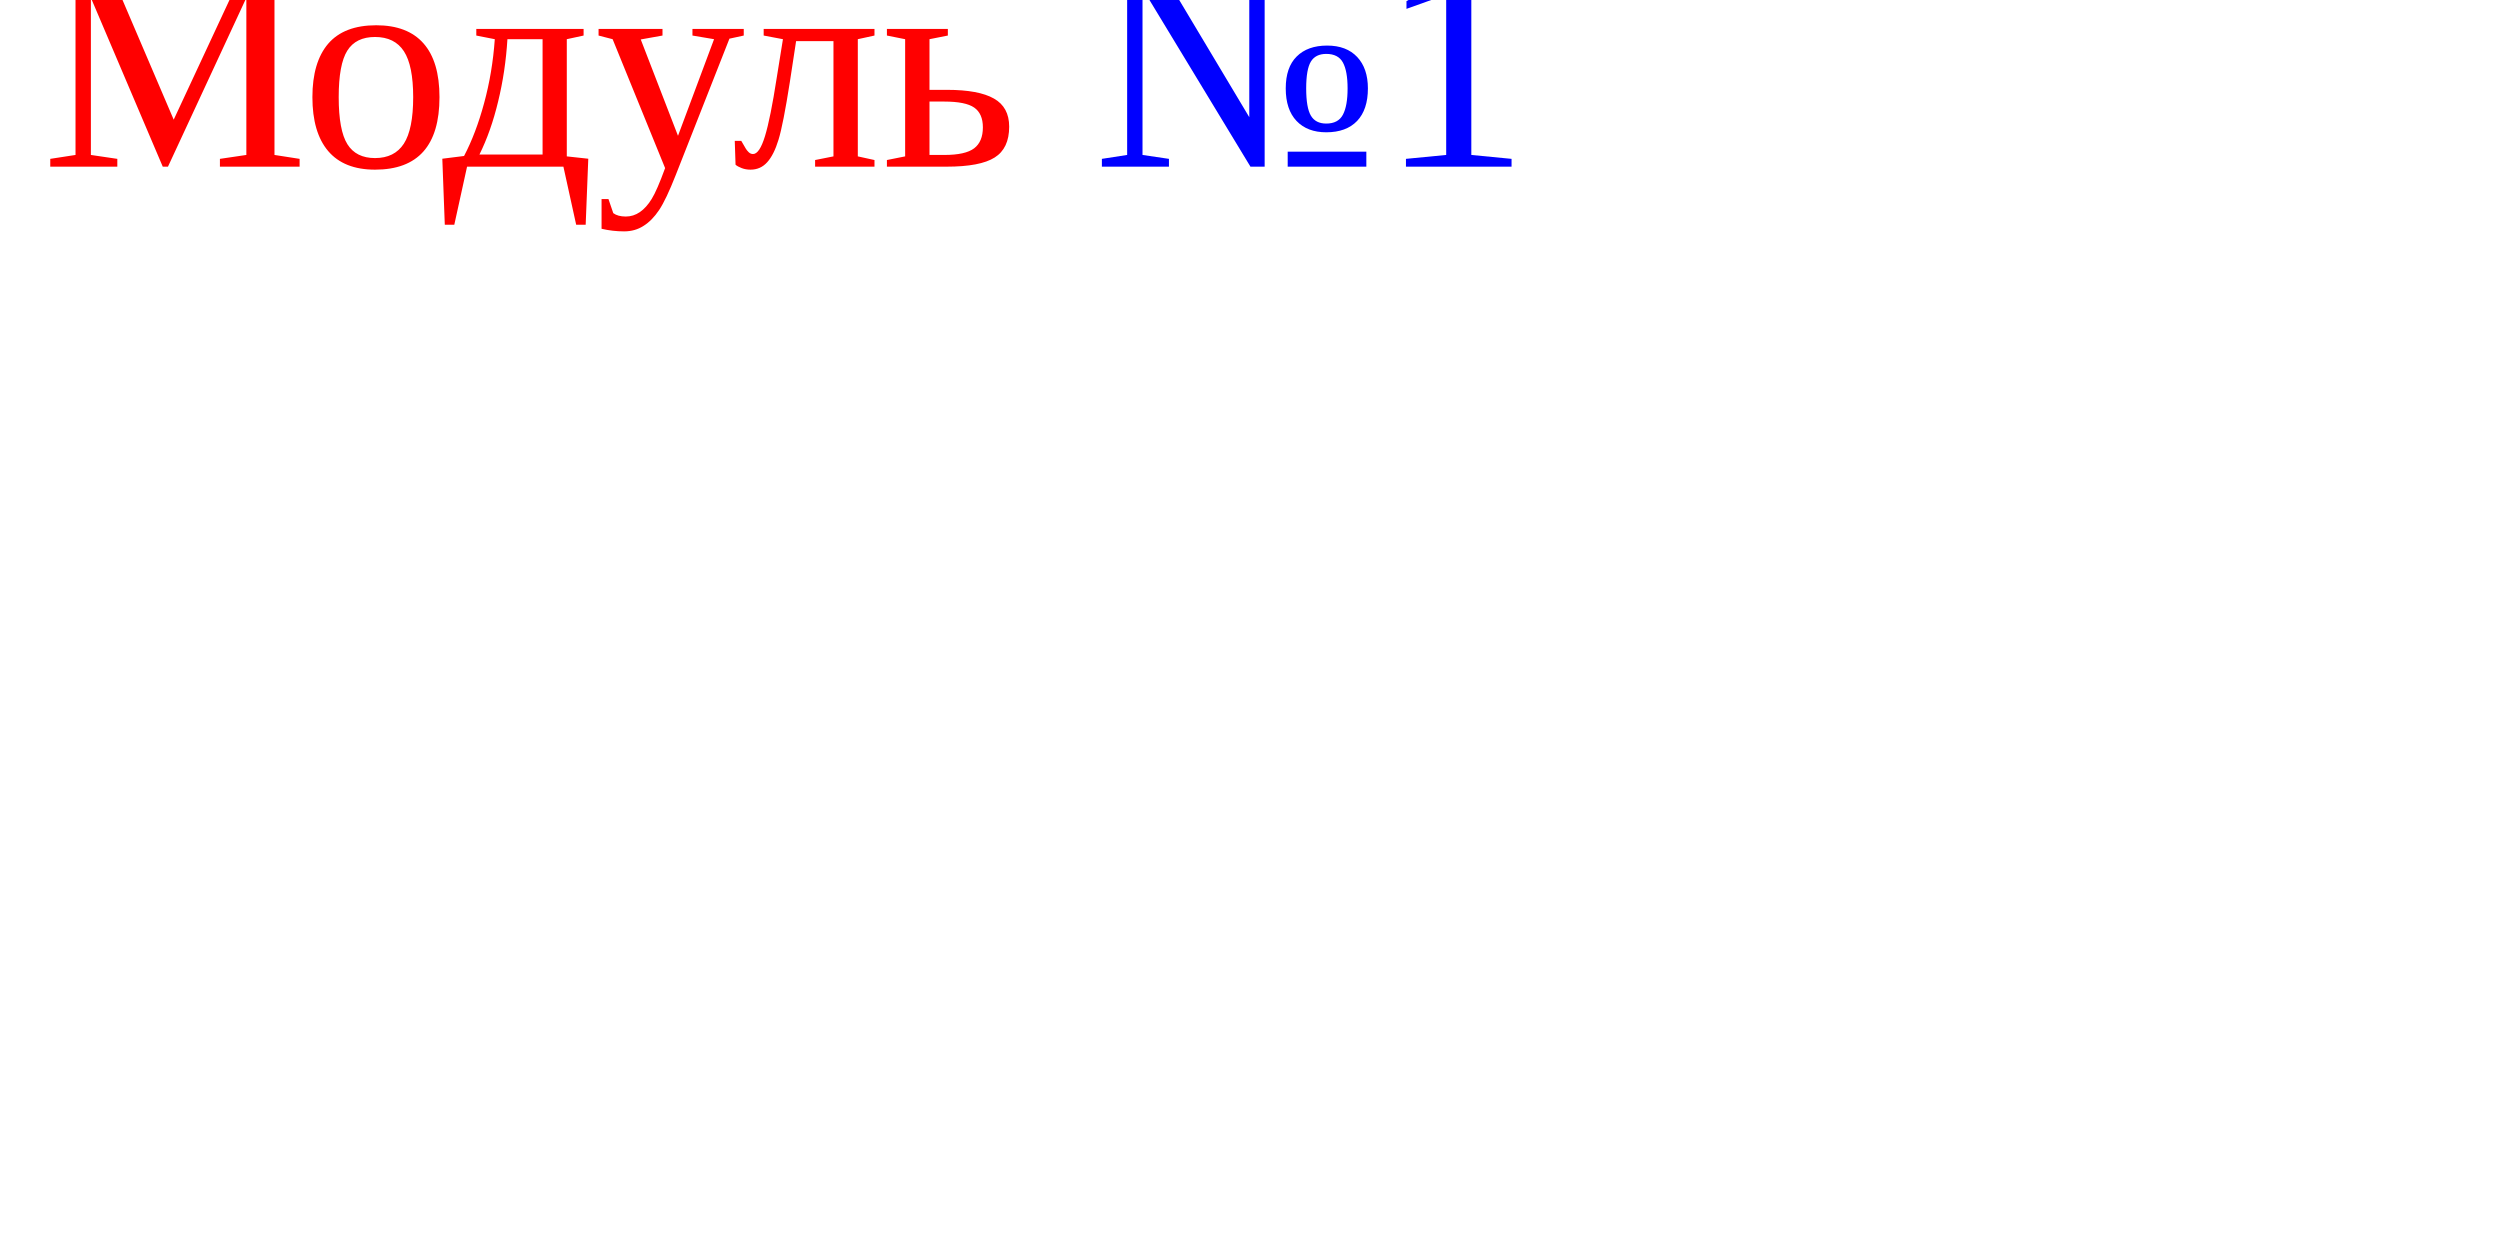
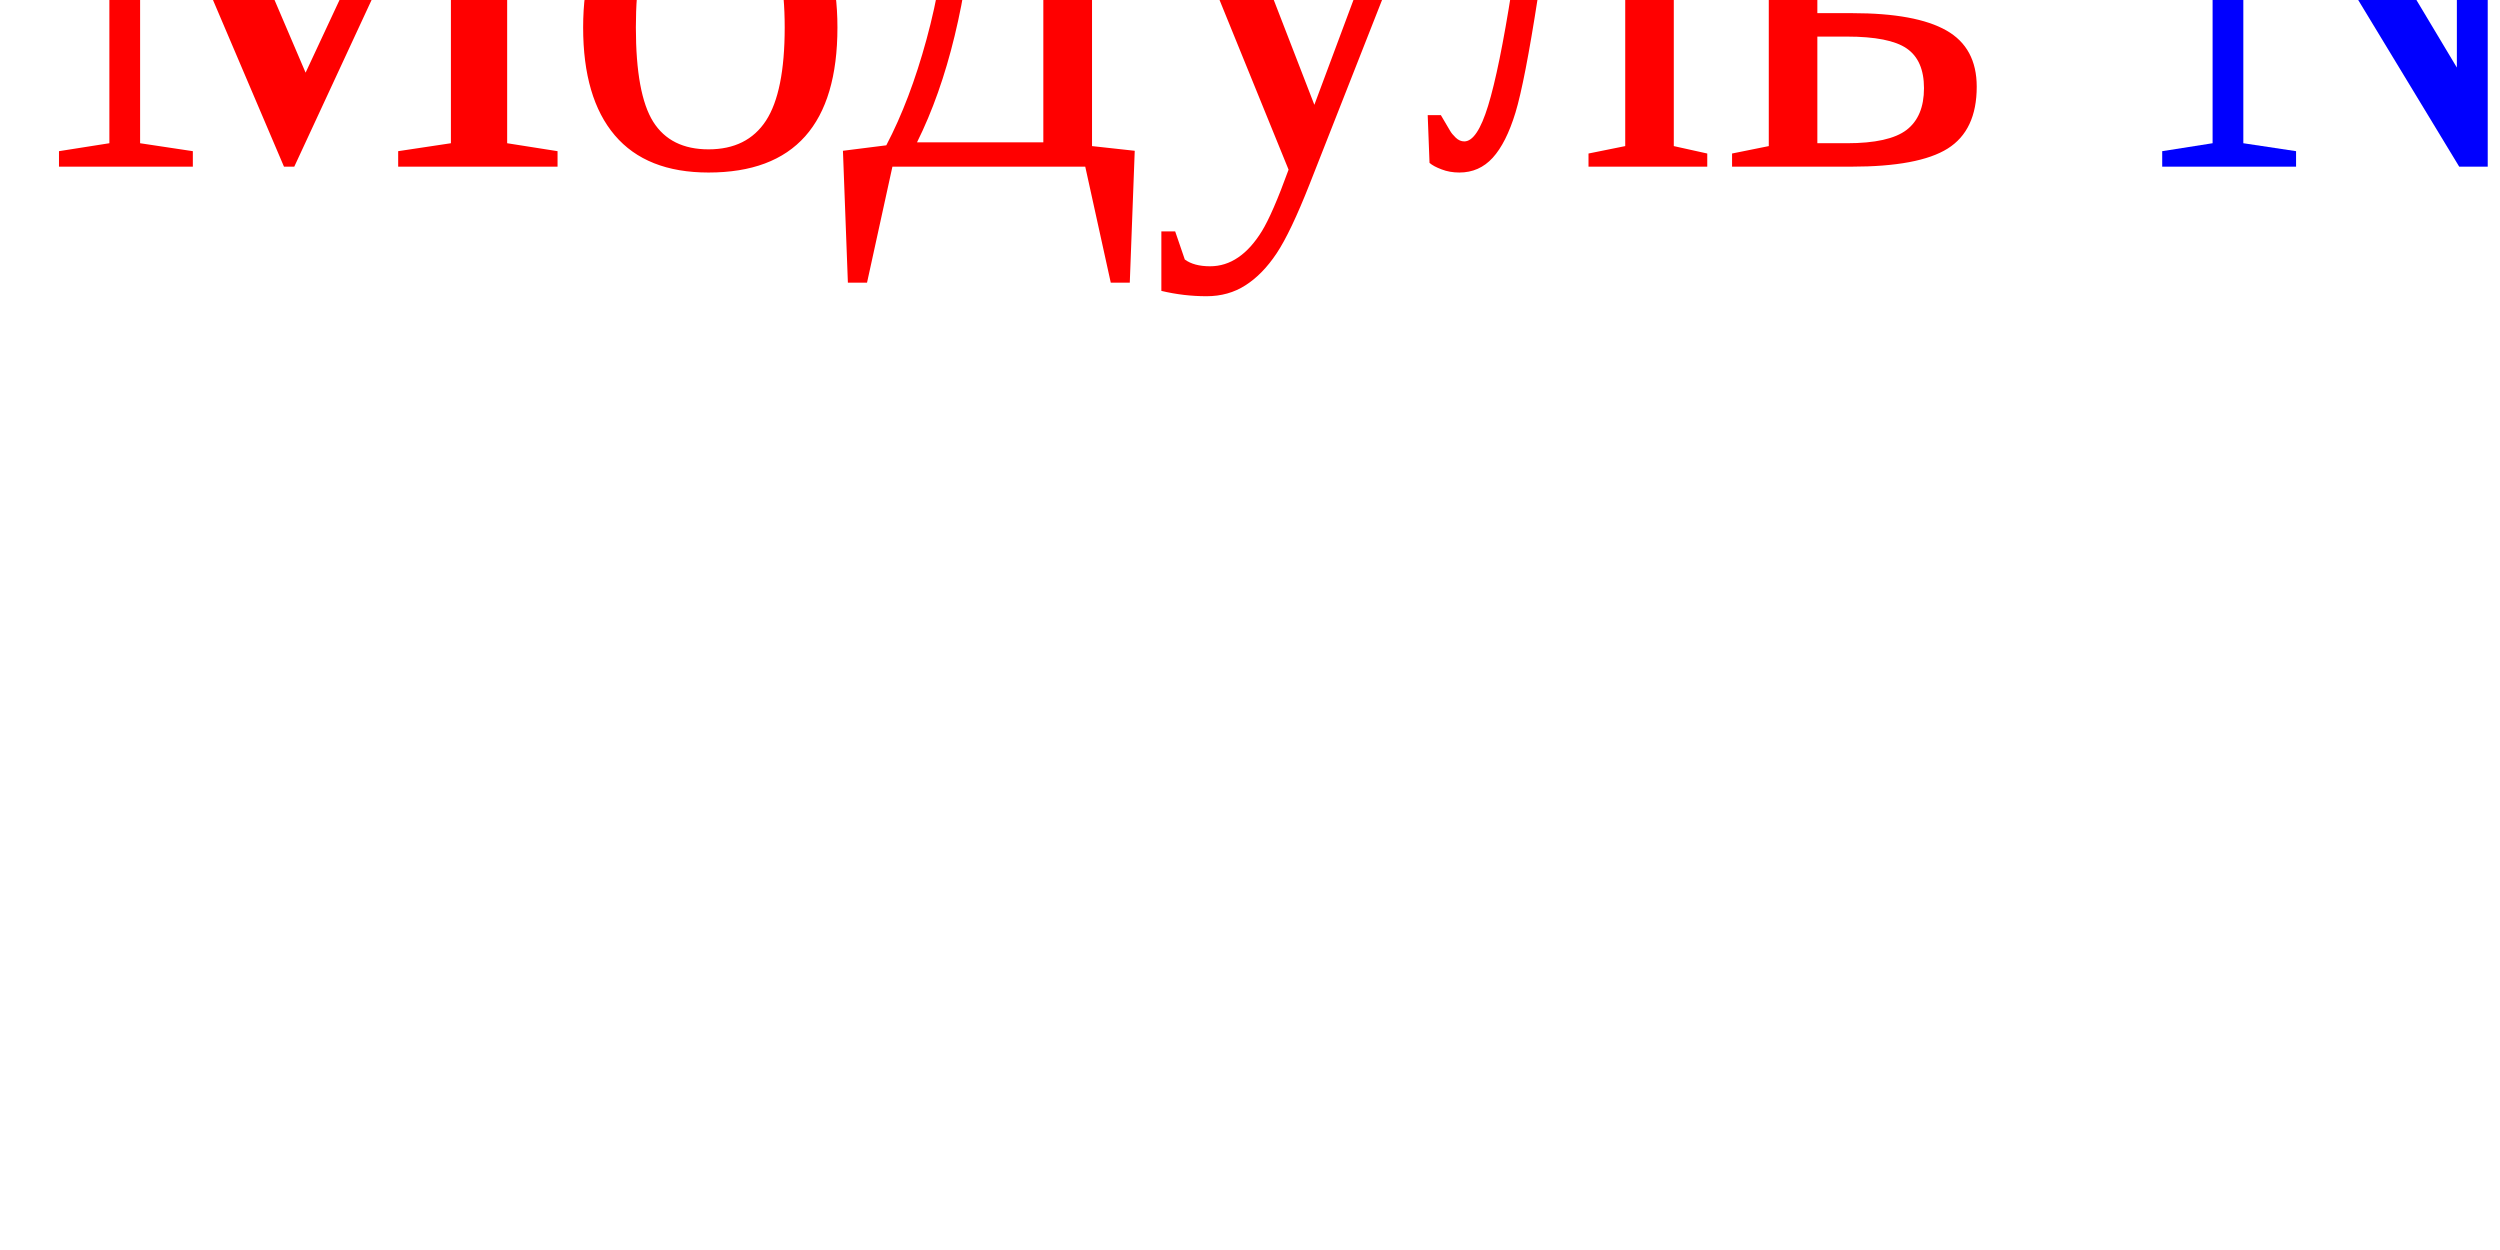
<svg xmlns="http://www.w3.org/2000/svg" version="1.1" width="300" height="150">
-   <text font-size="36" x="5" y="20">
+   <text font-size="72" x="5" y="20">
    <tspan fill="red">Модуль</tspan>
    <tspan fill="blue">№1</tspan>
  </text>
</svg>
